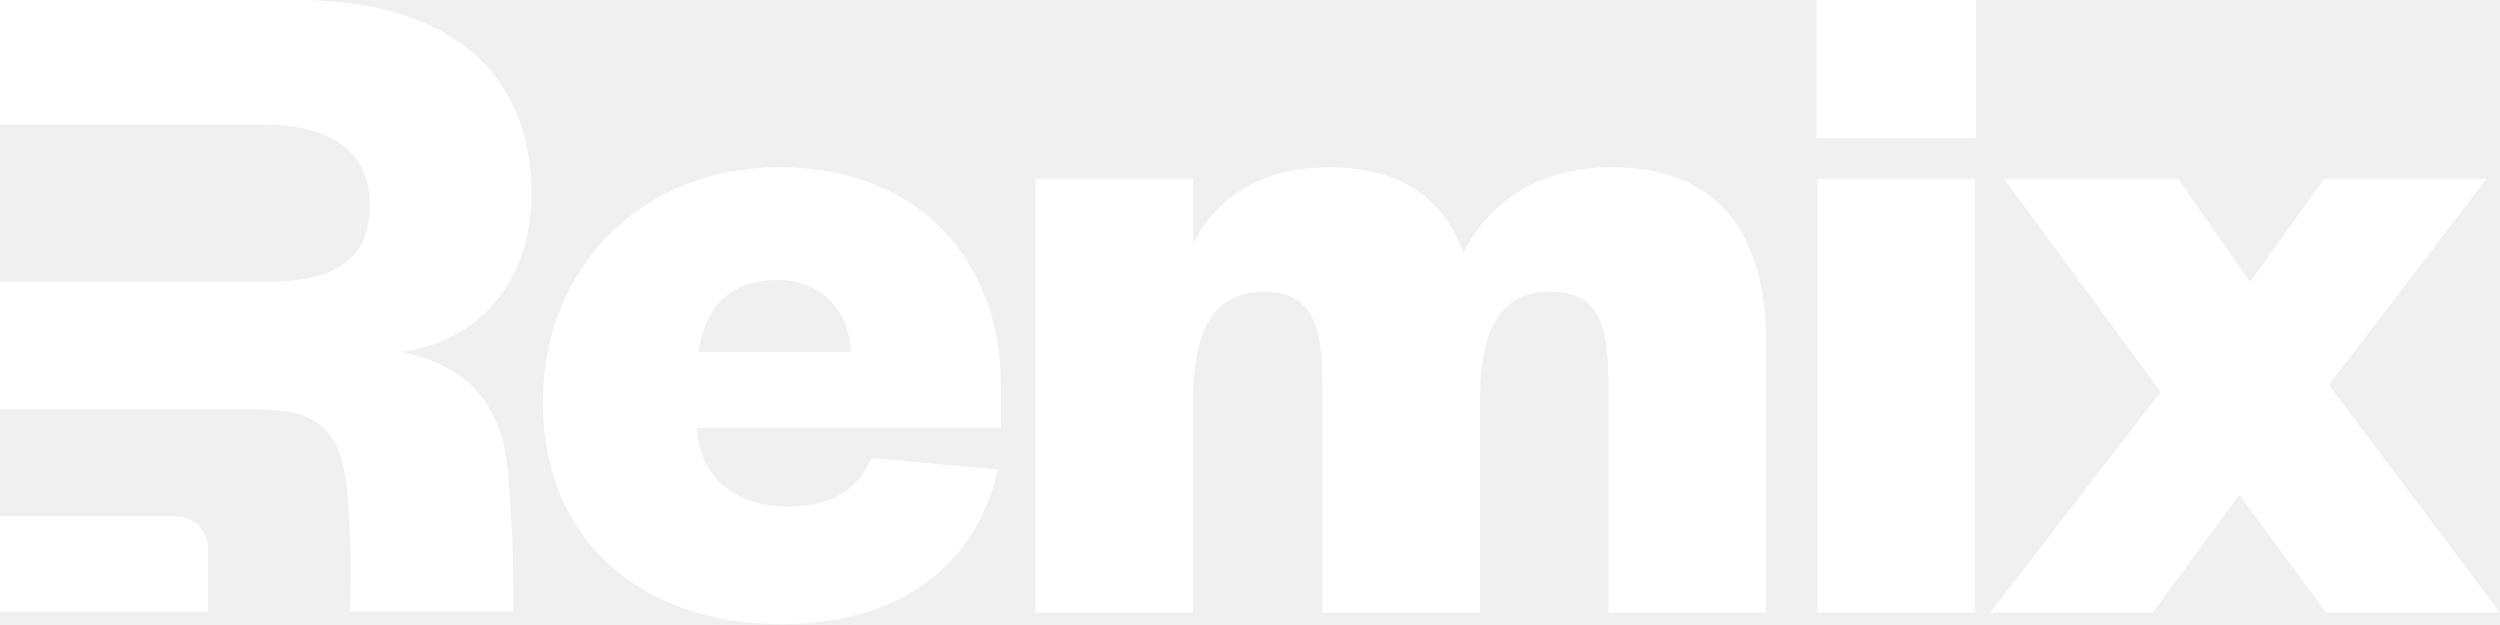
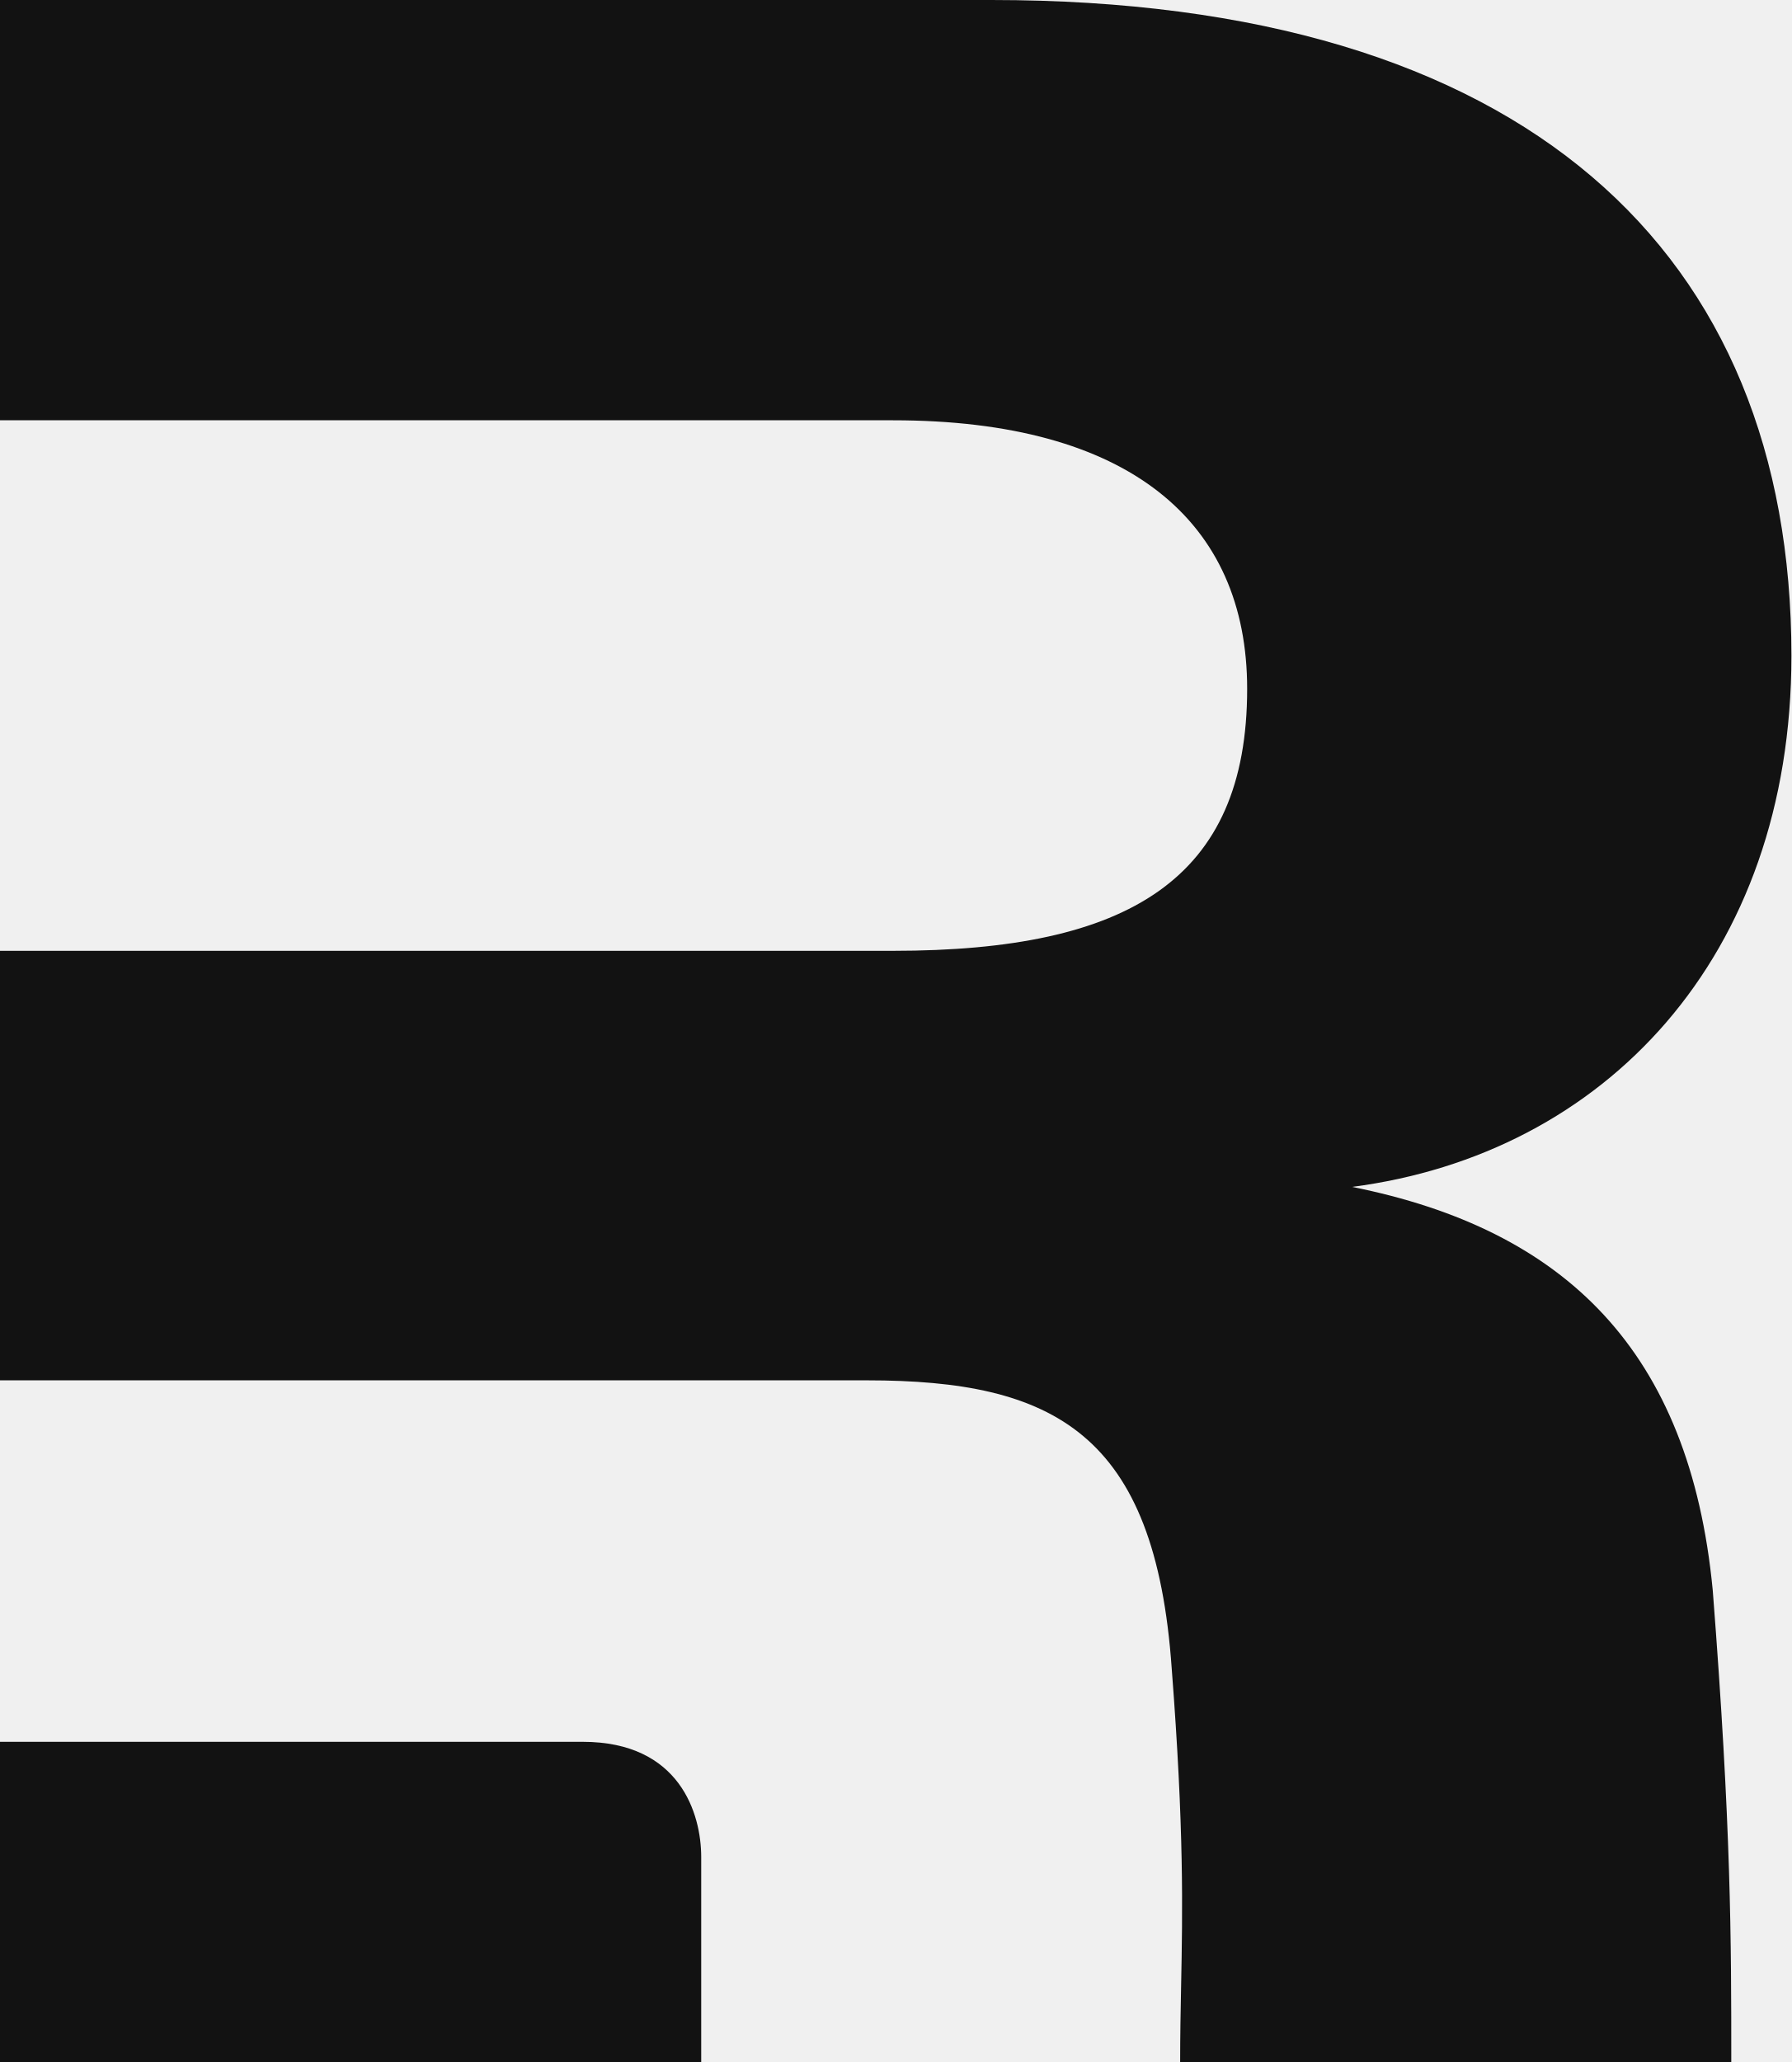
- <svg xmlns="http://www.w3.org/2000/svg" fill="none" viewBox="0 0 745 186" key="zhra7w0">
-   <g clip-path="url(#a)" key="m6sku5v">
-     <path fill="url(#b)" fill-rule="evenodd" d="M151.379 140.512c1.639 21.052 1.639 30.921 1.639 41.692h-48.712c0-2.346.042-4.492.084-6.669.132-6.766.27-13.821-.826-28.069-1.449-20.86-10.433-25.495-26.95-25.495H0V84.018h78.931c20.865 0 31.298-6.347 31.298-23.15 0-14.776-10.433-23.73-31.298-23.73H0V0h87.625c47.236 0 70.709 22.308 70.709 57.943 0 26.654-16.518 44.037-38.832 46.934 18.836 3.767 29.848 14.486 31.877 35.635" clip-rule="evenodd" key="k56l7ga" />
-     <path fill="#fff" fill-rule="evenodd" d="M151.379 140.512c1.639 21.052 1.639 30.921 1.639 41.692h-48.712c0-2.346.042-4.492.084-6.669.132-6.766.27-13.821-.826-28.069-1.449-20.86-10.433-25.495-26.95-25.495H0V84.018h78.931c20.865 0 31.298-6.347 31.298-23.15 0-14.776-10.433-23.73-31.298-23.73H0V0h87.625c47.236 0 70.709 22.308 70.709 57.943 0 26.654-16.518 44.037-38.832 46.934 18.836 3.767 29.848 14.486 31.877 35.635" clip-rule="evenodd" key="kuz8mri" />
-     <path fill="url(#c)" d="M0 182.204v-28.292h51.506c8.603 0 10.47 6.38 10.47 10.185v18.107z" key="e8v4d7s" />
-     <path fill="#fff" d="M0 182.204v-28.292h51.506c8.603 0 10.47 6.38 10.47 10.185v18.107z" key="hht9q52" />
-     <path fill="#fff" d="M0 182.207v-28.293h51.506c8.603 0 10.471 6.38 10.471 10.185v18.108zM740.943 53.308h-48.395l-22.025 30.71-21.444-30.71h-51.873l46.656 63.449-50.714 65.766h48.396l25.791-35.056 25.792 35.056H745l-51.004-67.795zM259.716 136.458c-4.347 10.14-12.461 14.486-25.212 14.486-14.2 0-25.791-7.533-26.951-23.467h90.706v-13.038c0-35.056-22.894-64.607-66.073-64.607-40.281 0-70.42 29.261-70.42 70.112 0 41.14 29.559 66.056 70.999 66.056 34.196 0 57.959-16.514 64.624-46.065zm-51.583-31.58c1.739-12.168 8.404-21.439 23.473-21.439 13.91 0 21.445 9.85 22.025 21.439zM436.111 75.327c-5.507-15.065-17.388-25.495-40.282-25.495-19.416 0-33.326 8.691-40.281 22.888V53.308h-46.946v129.215h46.946v-63.448c0-19.412 5.506-32.16 20.865-32.16 14.2 0 17.678 9.272 17.678 26.945v68.663h46.946v-63.448c0-19.412 5.216-32.16 20.865-32.16 14.2 0 17.388 9.272 17.388 26.945v68.663h46.946v-81.121c0-26.944-10.432-51.57-46.077-51.57-21.734 0-37.093 11.009-44.048 25.495M541.591 53.309v129.215h46.947V53.309zm-.29-12.169h47.526V0h-47.526z" key="5p4ma3p" />
-   </g>
-   <defs key="bj578f3">
-     <linearGradient id="b" x1="79.167" x2="79.167" y1="0" y2="182.204" gradientUnits="userSpaceOnUse" key="5khgbrx">
-       <stop stop-color="#fff" key="xn6i4yt" />
-       <stop offset="1" stop-color="#fff" stop-opacity="0" key="cd2aoq5" />
-     </linearGradient>
-     <linearGradient id="c" x1="30.988" x2="30.988" y1="153.912" y2="182.204" gradientUnits="userSpaceOnUse" key="xak81cj">
-       <stop stop-color="#fff" key="jcwgiqe" />
-       <stop offset="1" stop-color="#fff" stop-opacity="0" key="rkniik2" />
-     </linearGradient>
-     <clipPath id="a" key="5sbk6r0">
-       <path fill="#fff" d="M0 0h745v186H0z" key="pkvwye7" />
-     </clipPath>
-   </defs>
+ <svg xmlns="http://www.w3.org/2000/svg" fill="none" viewBox="0 0 411 473" key="8sf5pz9">
+   <path fill="#121212" fill-rule="evenodd" d="M392.946 364.768c4.255 54.65 4.255 80.268 4.255 108.232H270.756c0-6.091.109-11.663.219-17.313.342-17.564.699-35.88-2.147-72.868-3.761-54.152-27.08-66.185-69.957-66.185H0v-98.525h204.889c54.16 0 81.241-16.476 81.241-60.098 0-38.357-27.081-61.601-81.241-61.601H0V0h227.456C350.069 0 411 57.912 411 150.42c0 69.193-42.877 114.319-100.799 121.84 48.895 9.777 77.48 37.605 82.745 92.508" clip-rule="evenodd" key="0bvbijd" />
+   <path fill="#121212" d="M0 473v-73.447h133.697c22.332 0 27.181 16.563 27.181 26.441V473z" key="sfuayz3" />
</svg>
